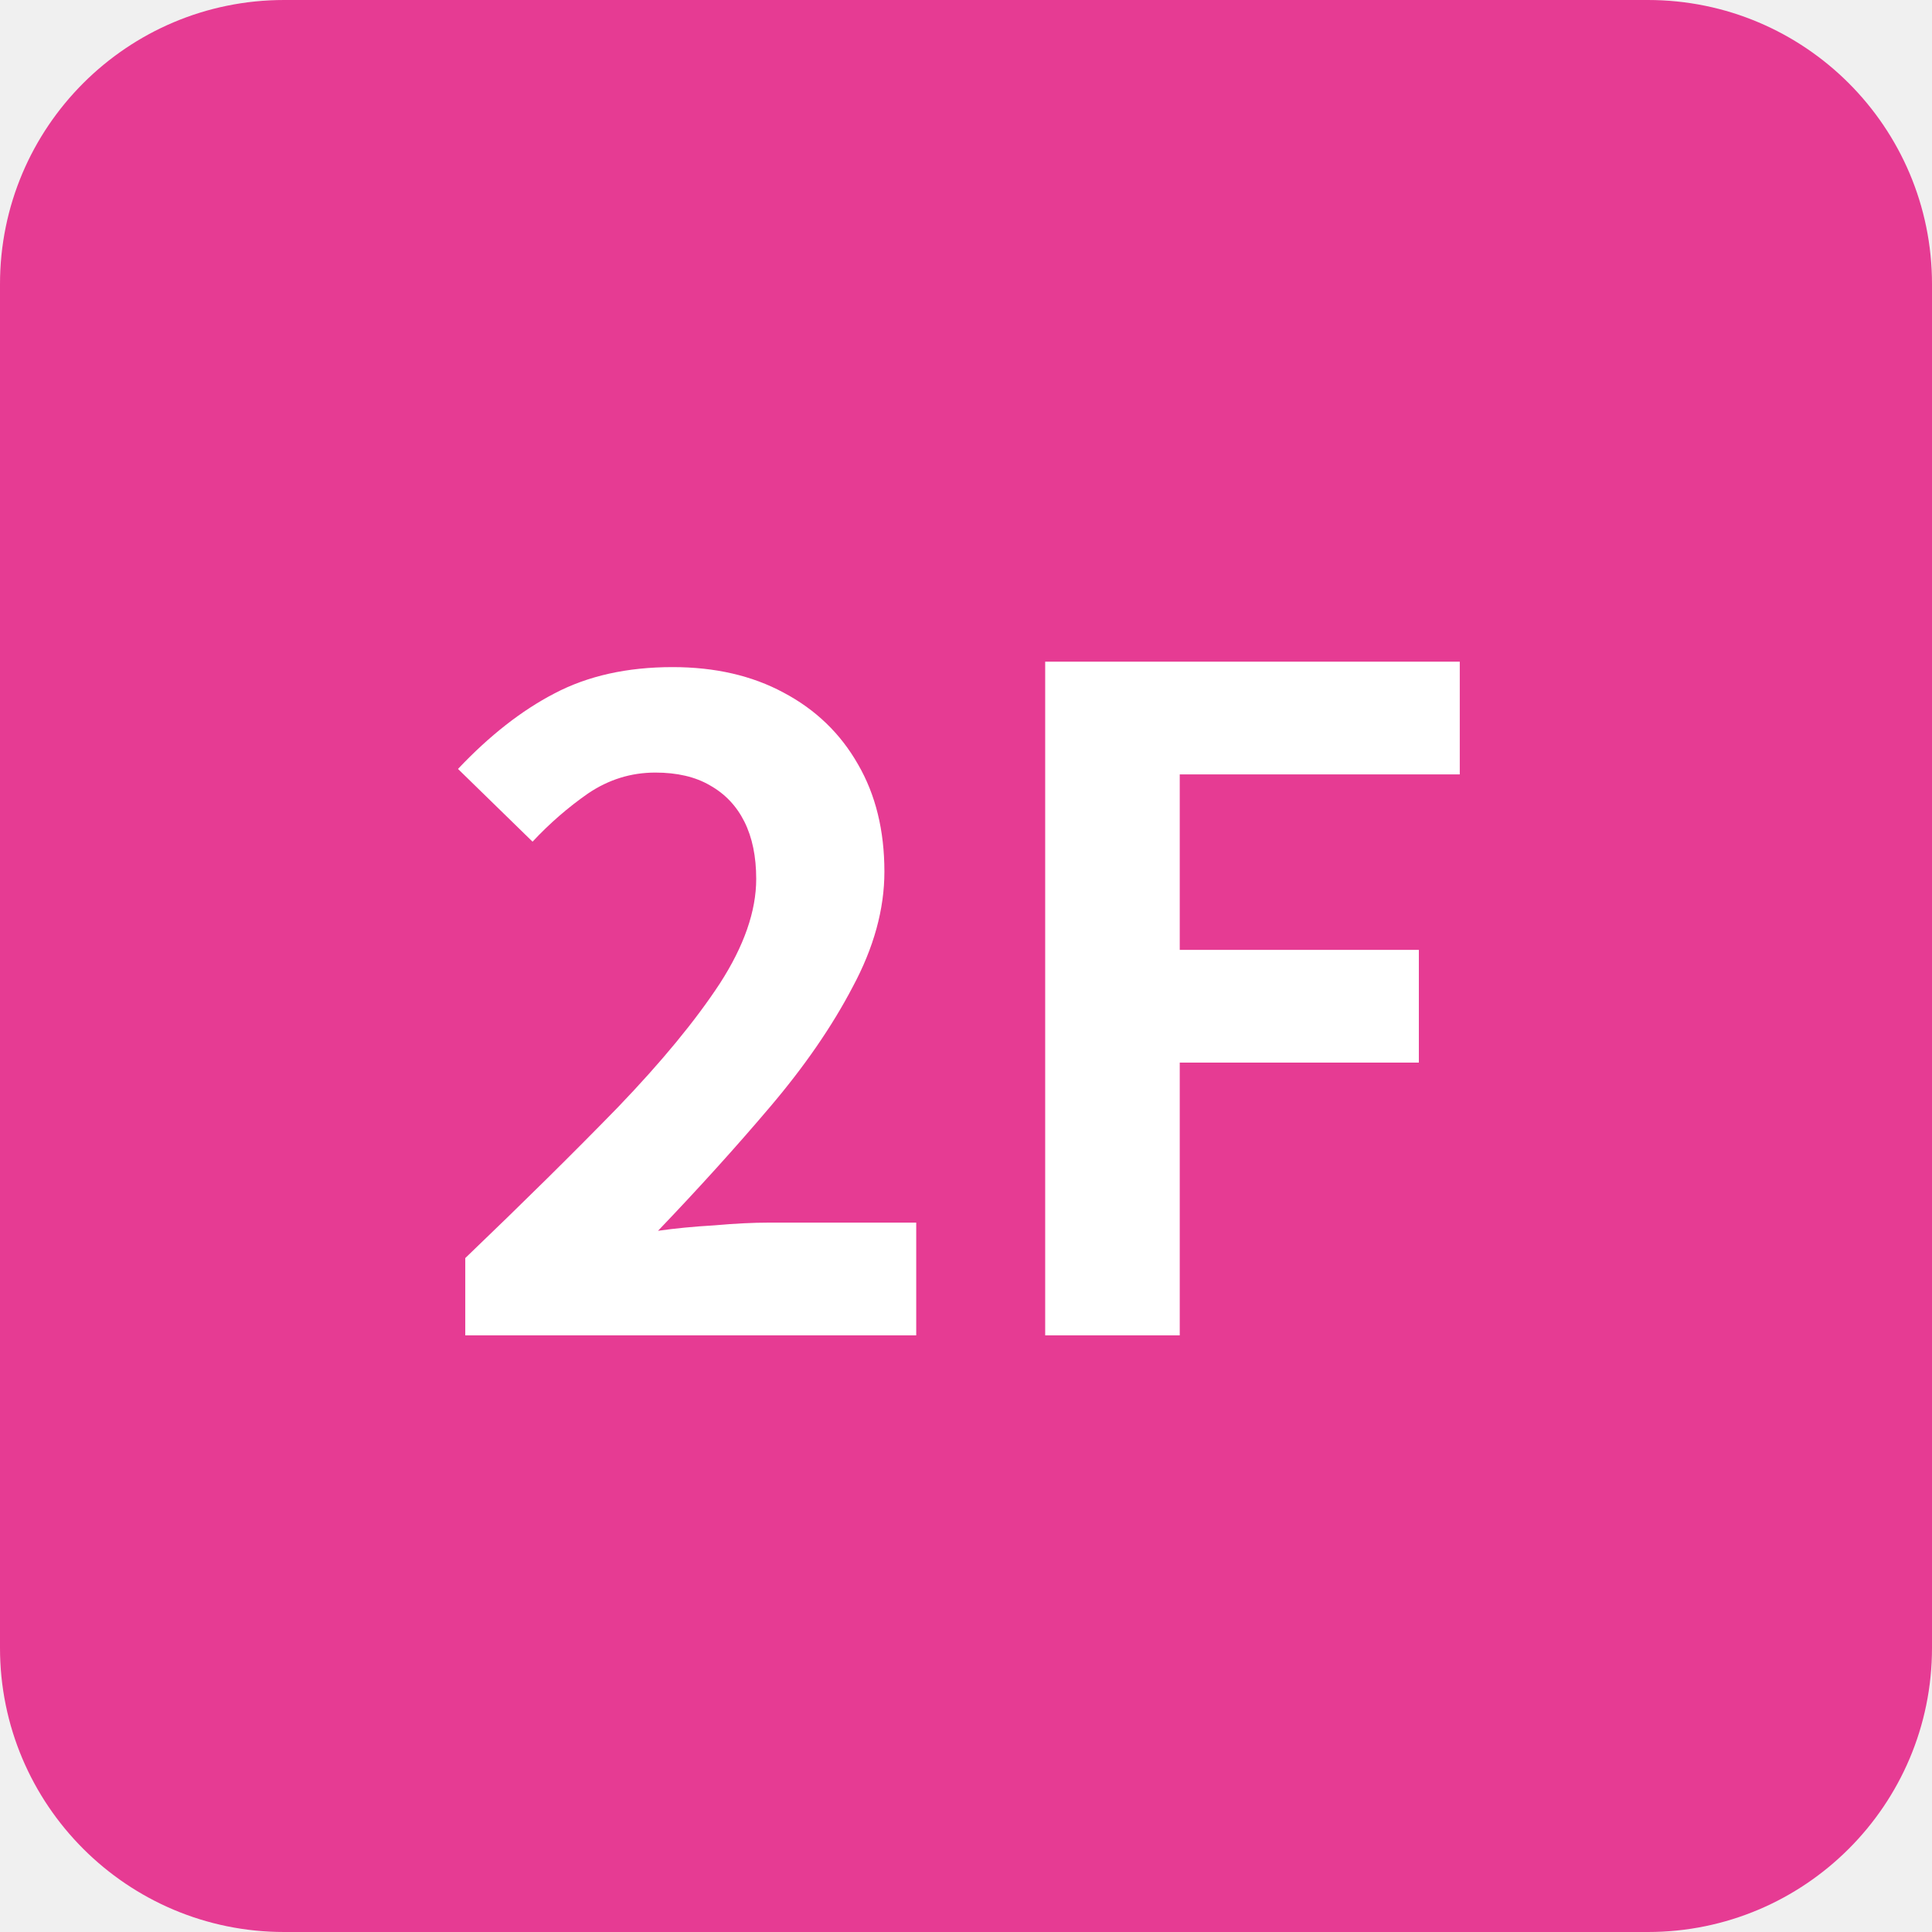
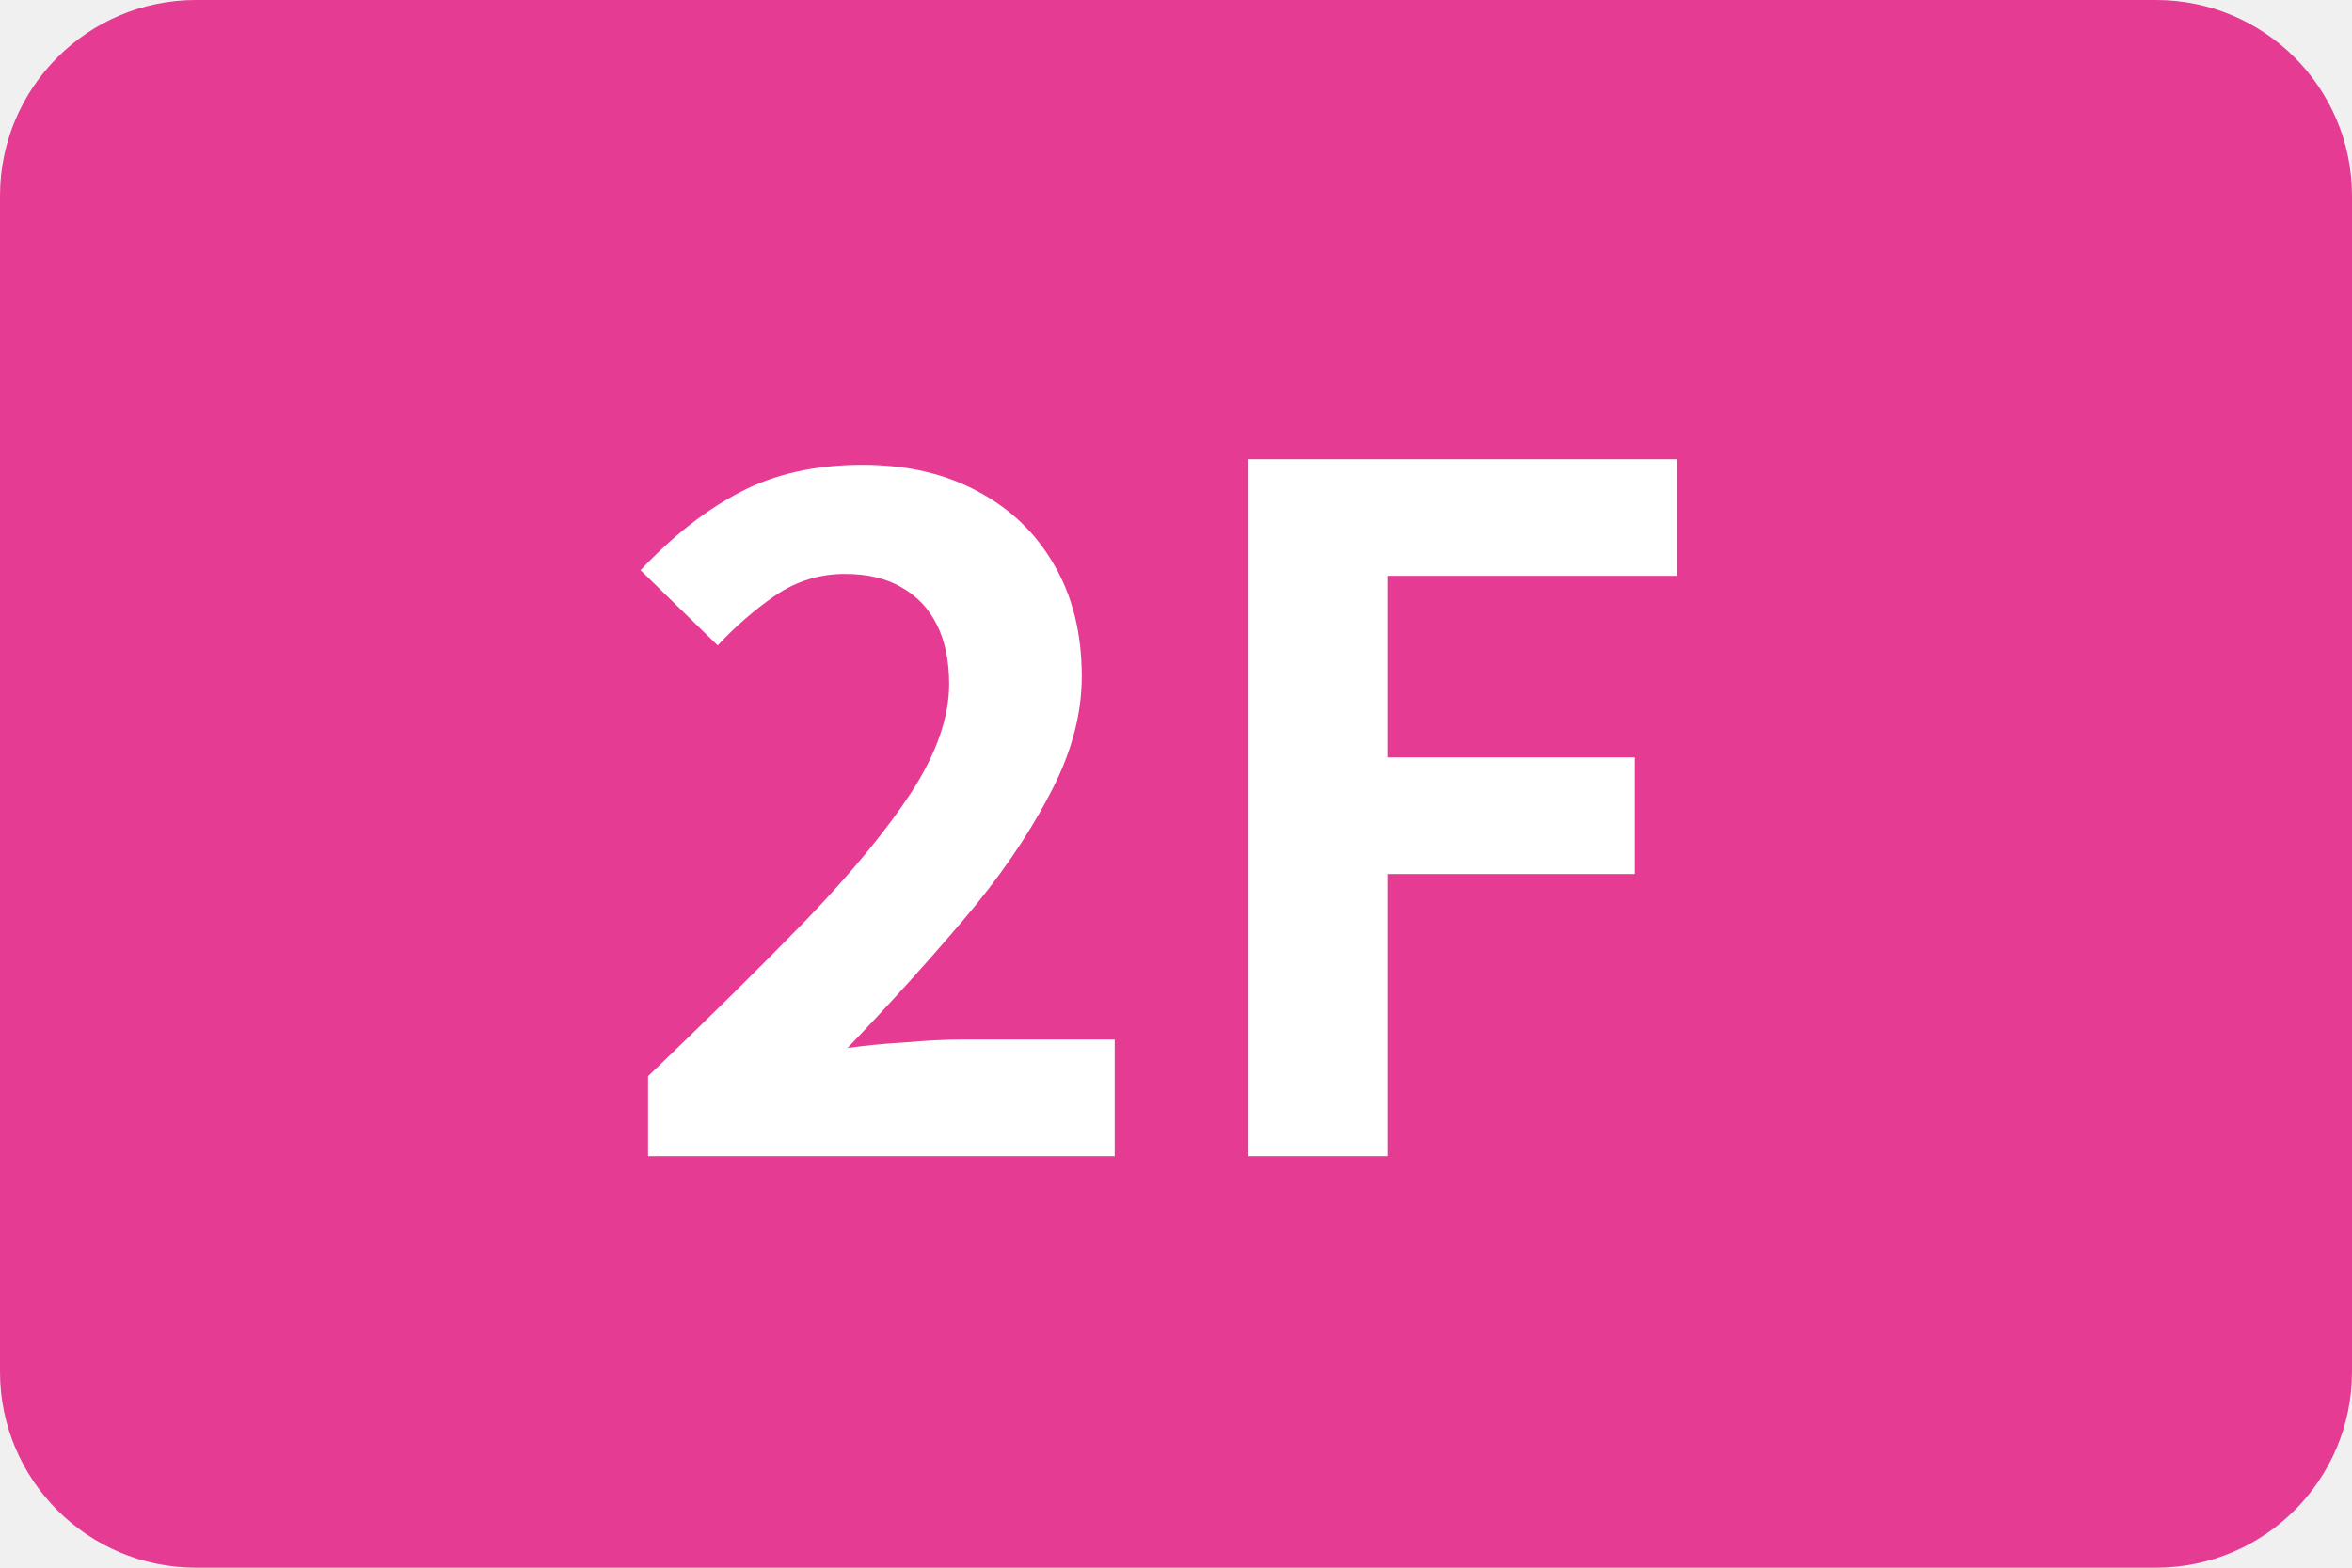
- <svg xmlns="http://www.w3.org/2000/svg" width="136" height="136" viewBox="0 0 136 136" fill="none">
-   <rect width="136" height="136" rx="20" fill="#E63B93" />
-   <path d="M32.752 94V88.56C36.848 84.635 40.432 81.093 43.504 77.936C46.576 74.736 48.965 71.835 50.672 69.232C52.379 66.587 53.232 64.133 53.232 61.872C53.232 60.293 52.955 58.949 52.4 57.84C51.845 56.731 51.035 55.877 49.968 55.28C48.944 54.683 47.664 54.384 46.128 54.384C44.421 54.384 42.843 54.875 41.392 55.856C39.984 56.837 38.683 57.968 37.488 59.248L32.24 54.128C34.459 51.781 36.72 50.011 39.024 48.816C41.371 47.579 44.144 46.96 47.344 46.96C50.331 46.96 52.933 47.557 55.152 48.752C57.413 49.947 59.163 51.632 60.4 53.808C61.637 55.941 62.256 58.459 62.256 61.36C62.256 64.005 61.509 66.715 60.016 69.488C58.565 72.261 56.624 75.077 54.192 77.936C51.803 80.752 49.179 83.653 46.32 86.64C47.515 86.469 48.837 86.341 50.288 86.256C51.739 86.128 53.019 86.064 54.128 86.064H64.496V94H32.752ZM73.574 94V46.576H102.758V54.512H83.046V66.864H99.878V74.8H83.046V94H73.574Z" fill="white" />
+ <svg xmlns="http://www.w3.org/2000/svg" width="120" height="80" viewBox="0 0 120 80" fill="none">
+   <rect width="120" height="80" rx="10" fill="#E63B93" />
+   <path d="M33.064 59V54.92C36.136 51.976 38.824 49.32 41.128 46.952C43.432 44.552 45.224 42.376 46.504 40.424C47.784 38.44 48.424 36.6 48.424 34.904C48.424 33.72 48.216 32.712 47.8 31.88C47.384 31.048 46.776 30.408 45.976 29.96C45.208 29.512 44.248 29.288 43.096 29.288C41.816 29.288 40.632 29.656 39.544 30.392C38.488 31.128 37.512 31.976 36.616 32.936L32.68 29.096C34.344 27.336 36.04 26.008 37.768 25.112C39.528 24.184 41.608 23.72 44.008 23.72C46.248 23.72 48.2 24.168 49.864 25.064C51.56 25.96 52.872 27.224 53.8 28.856C54.728 30.456 55.192 32.344 55.192 34.52C55.192 36.504 54.632 38.536 53.512 40.616C52.424 42.696 50.968 44.808 49.144 46.952C47.352 49.064 45.384 51.24 43.24 53.48C44.136 53.352 45.128 53.256 46.216 53.192C47.304 53.096 48.264 53.048 49.096 53.048H56.872V59H33.064ZM63.681 59V23.432H85.569V29.384H70.784V38.648H83.409V44.6H70.784V59H63.681Z" fill="white" />
</svg>
